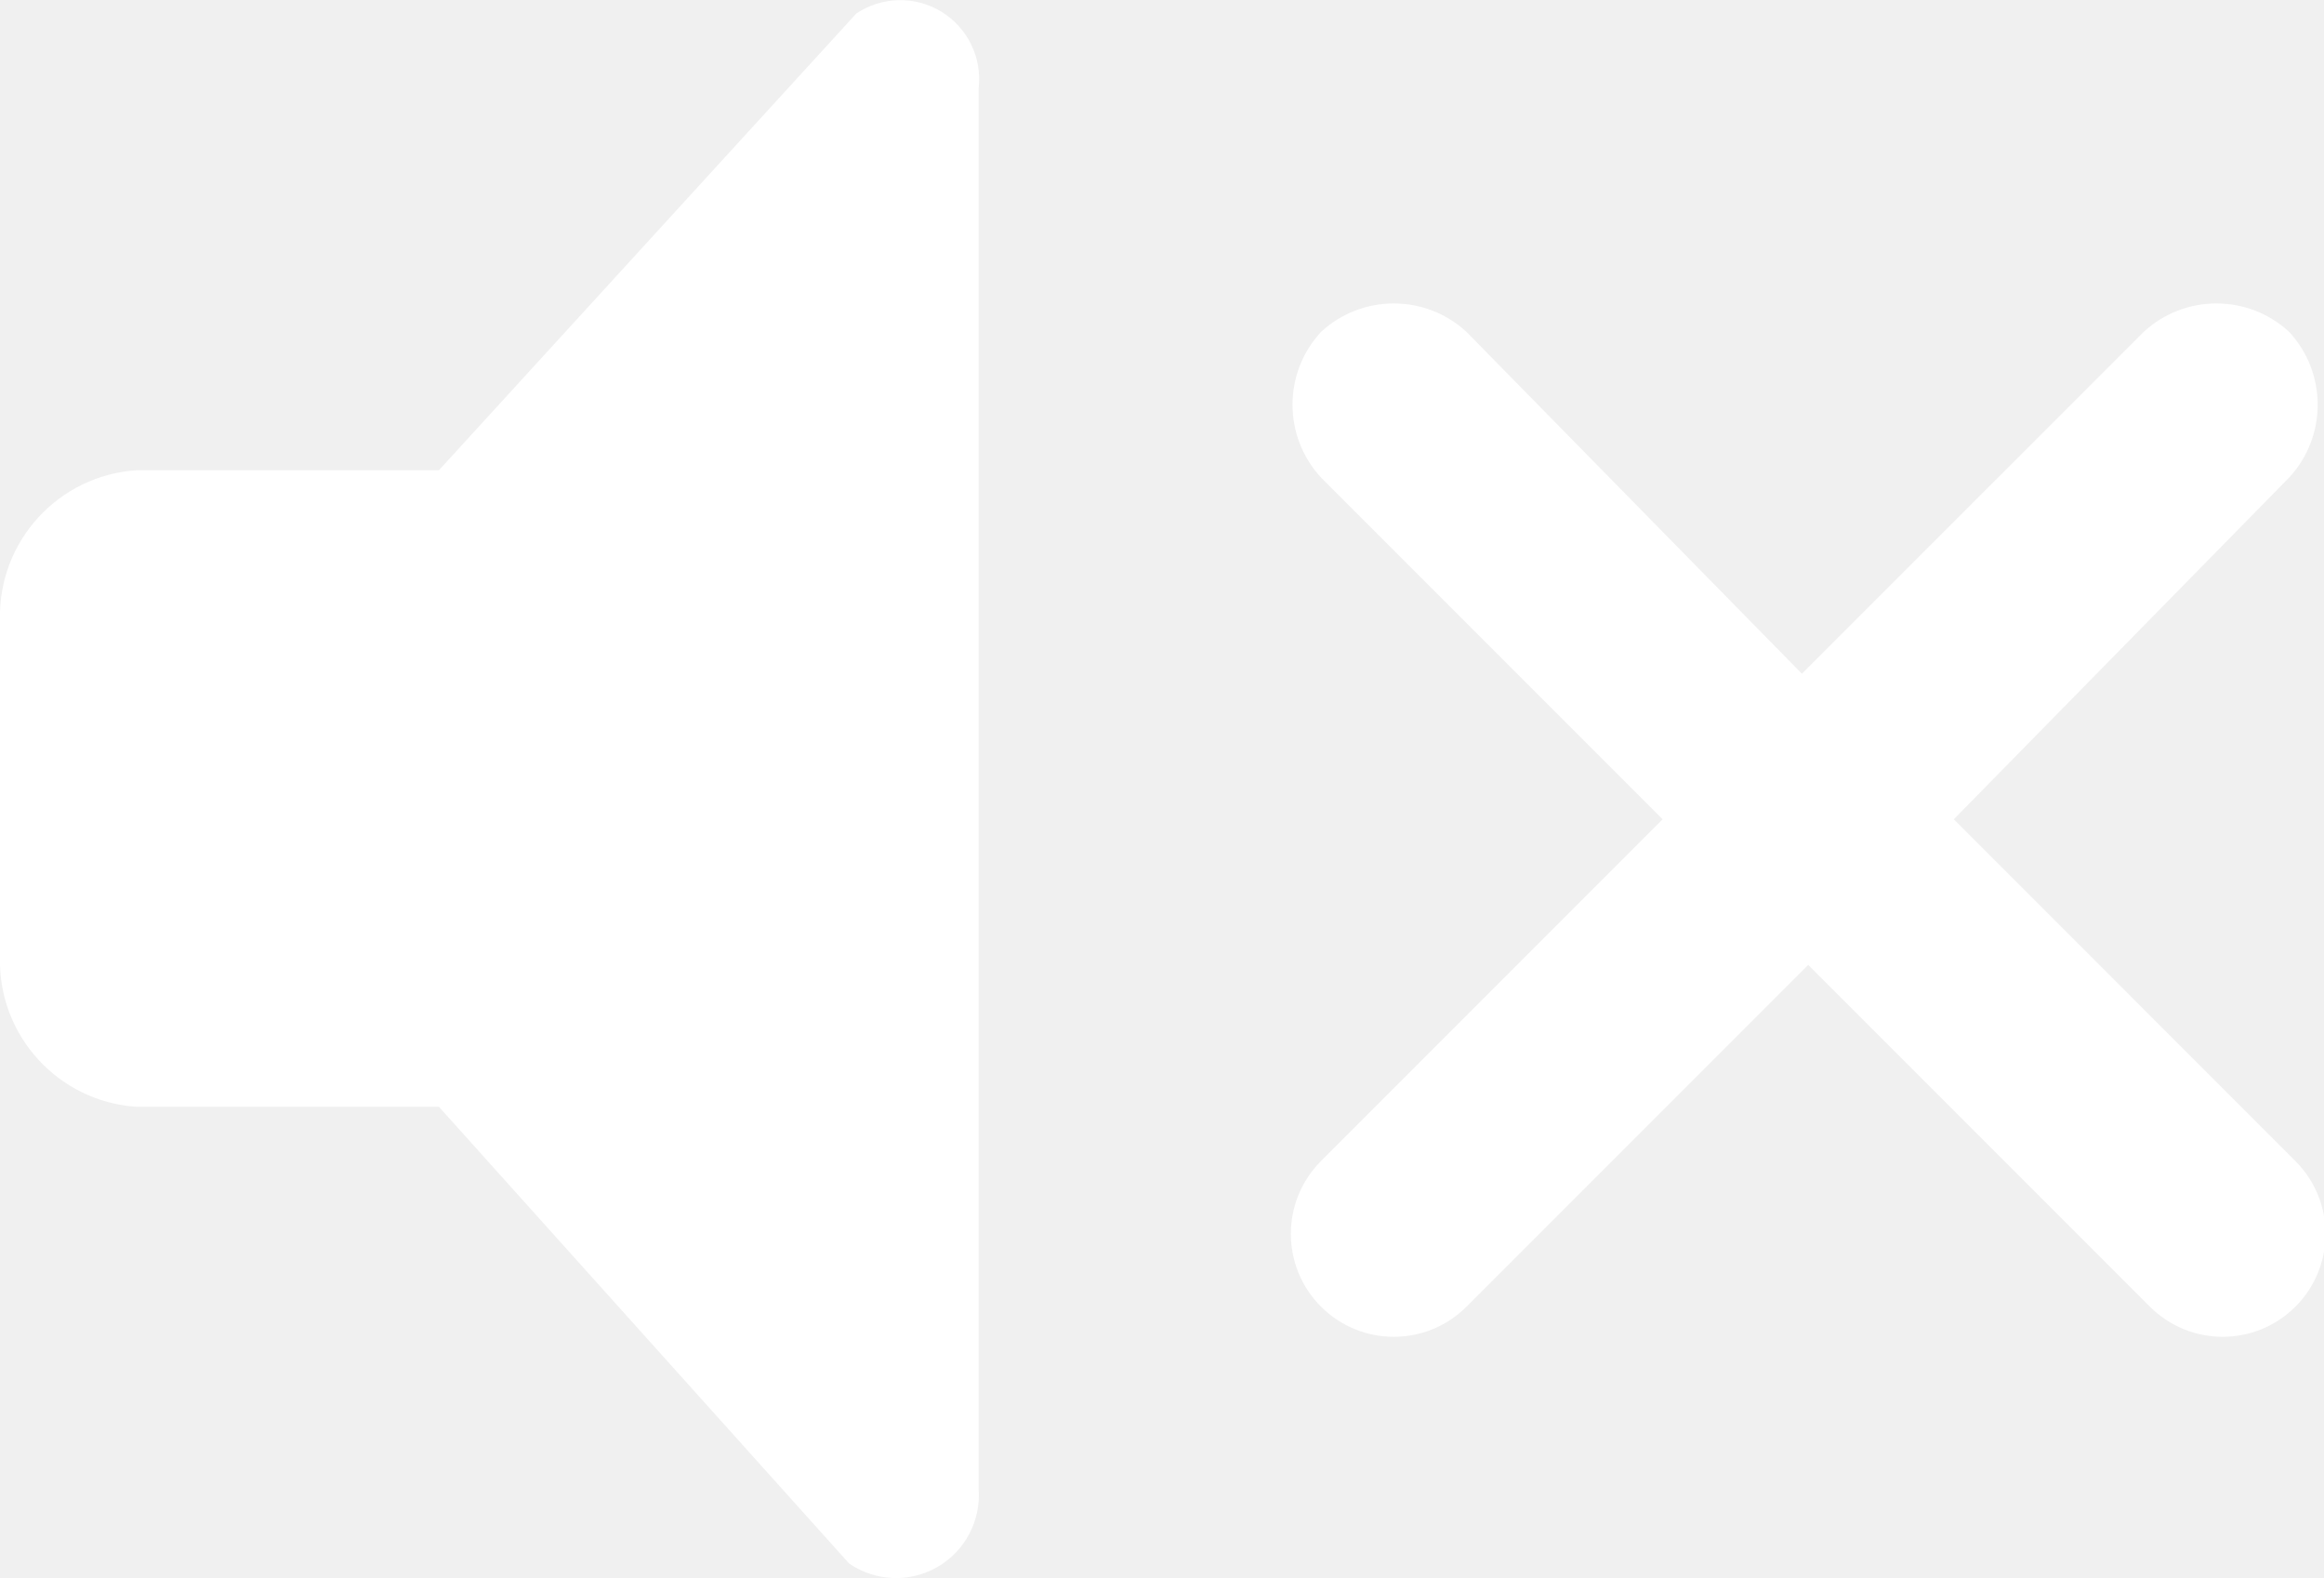
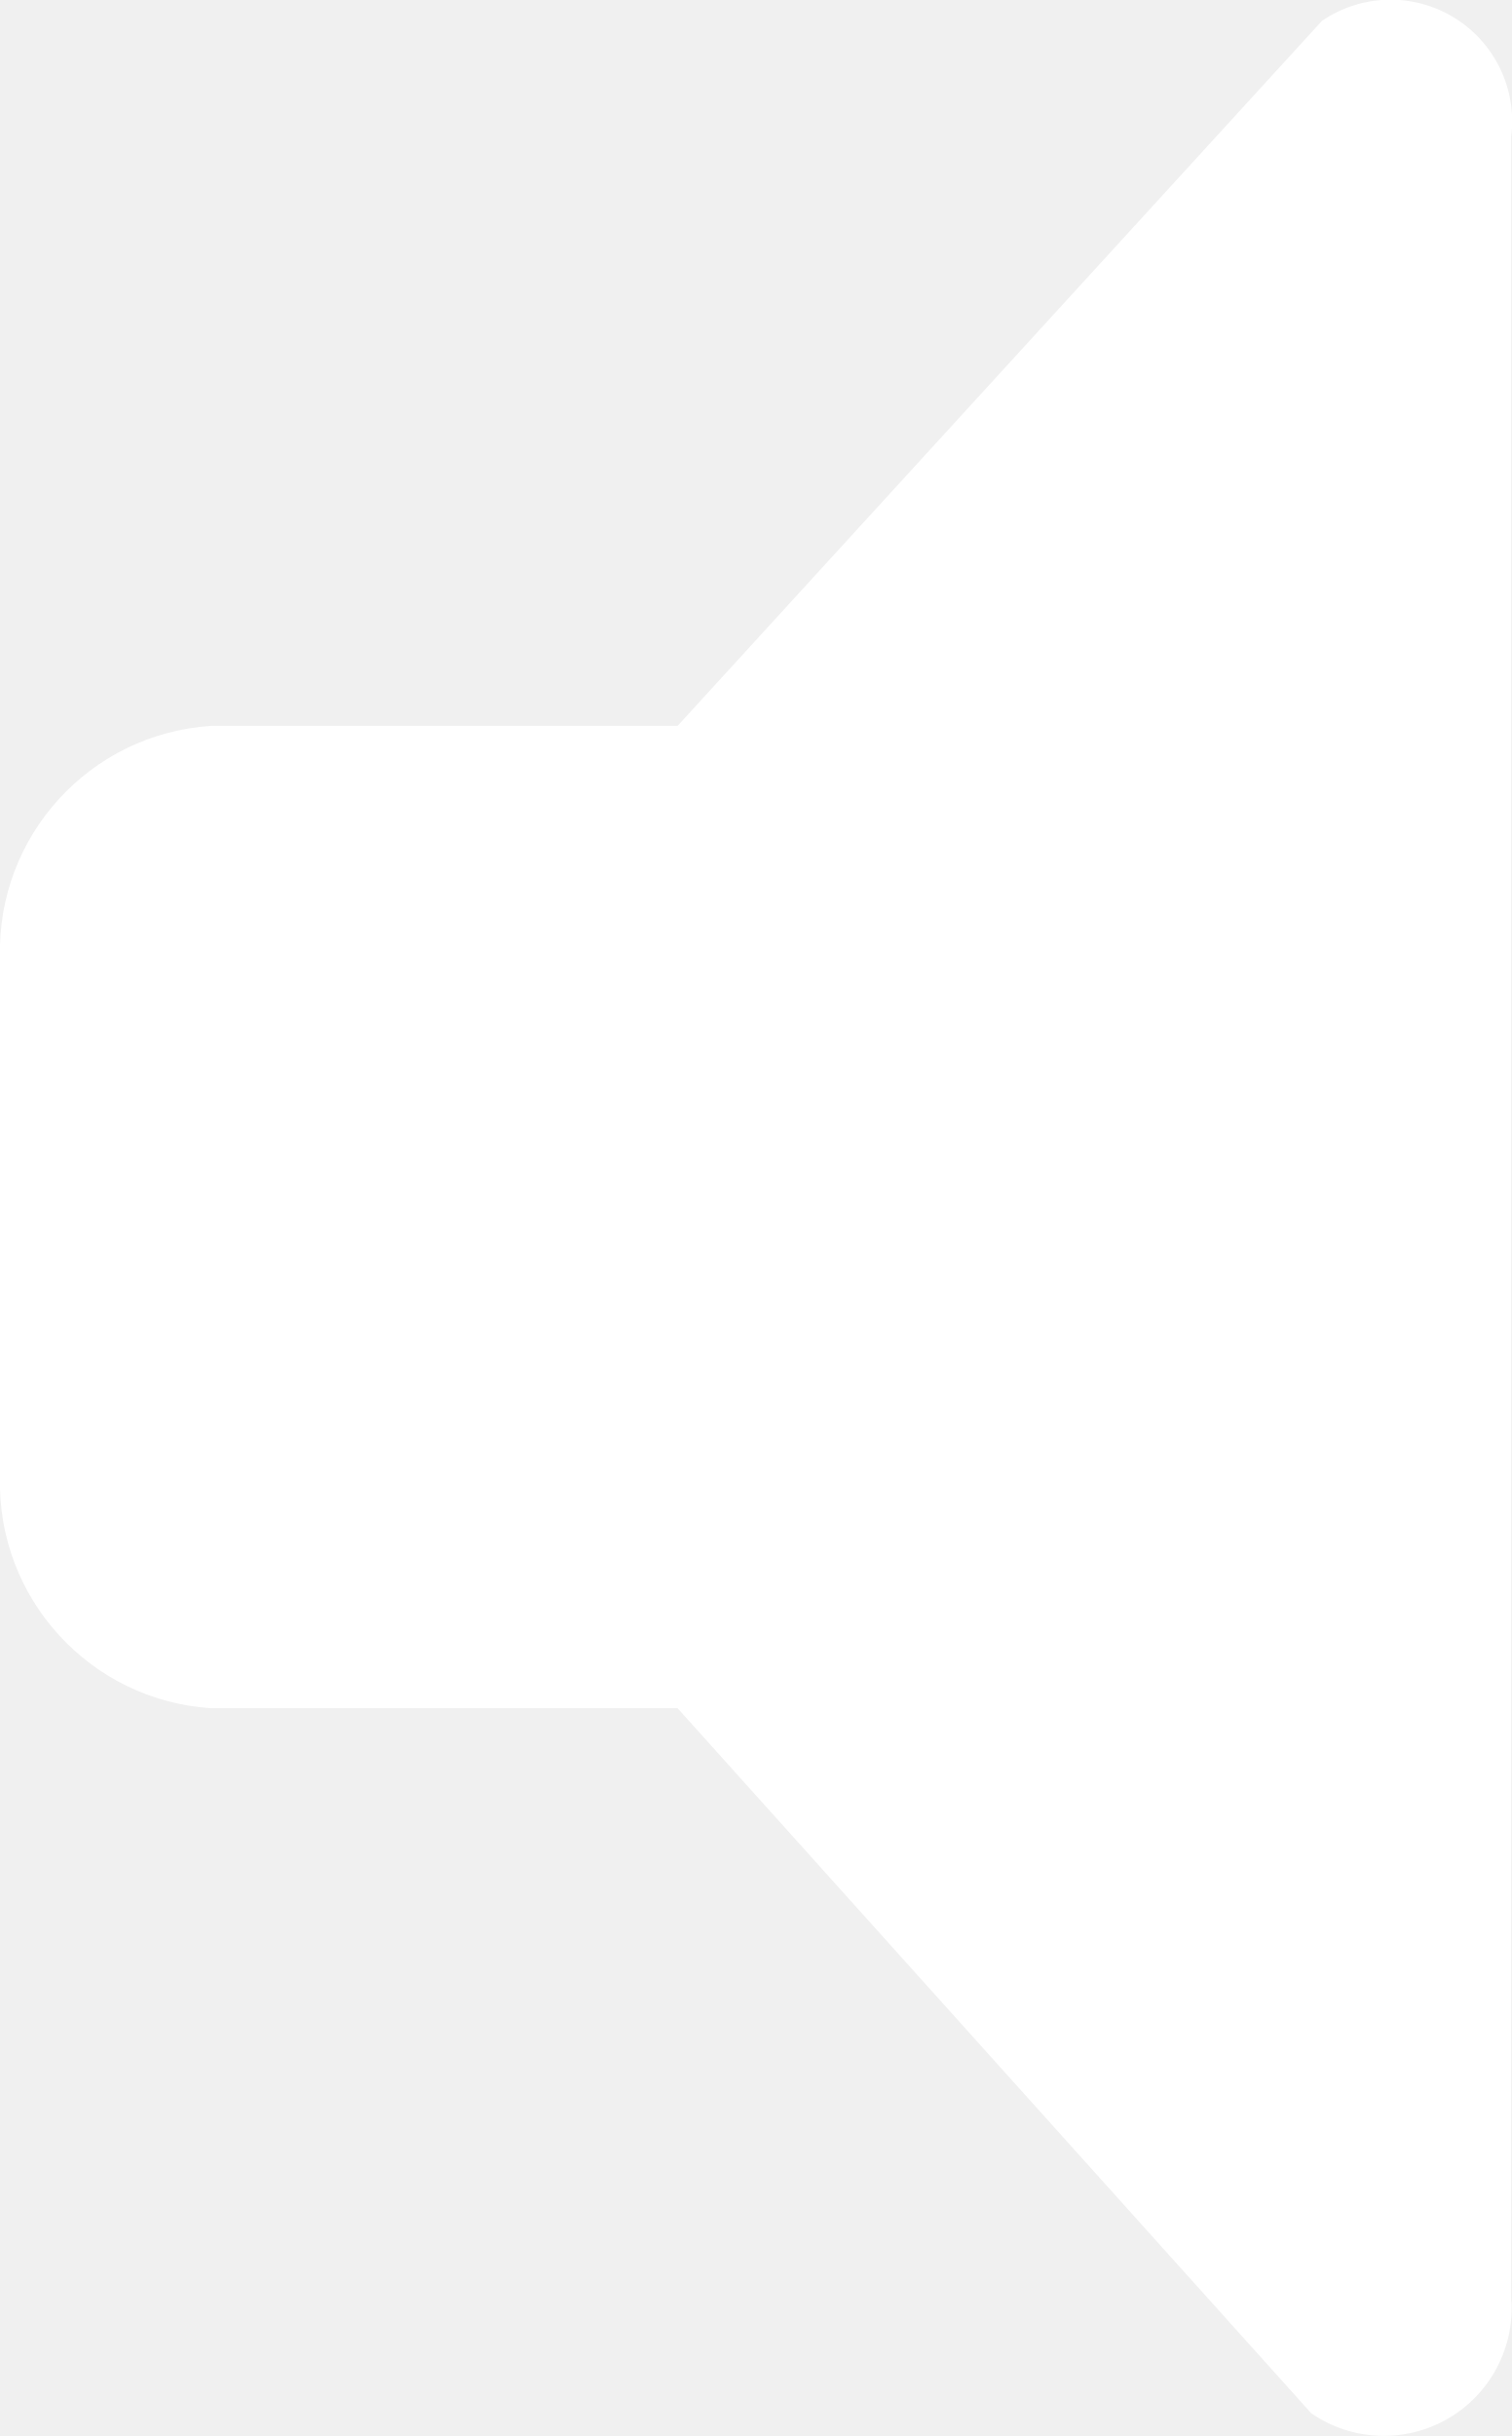
- <svg xmlns="http://www.w3.org/2000/svg" viewBox="4832.389 4941.9 29.464 20">
+ <svg xmlns="http://www.w3.org/2000/svg" viewBox="4772.682 -3171.273 9.568 15.417">
  <defs>
    <style>.a{fill:#fff;}</style>
  </defs>
-   <g transform="translate(3325.692 3919.9)">
-     <g transform="translate(1506.697 1022)">
-       <path class="a" d="M10.856.191,5.565,5.979H1.733A1.854,1.854,0,0,0,0,7.877v4.27a1.854,1.854,0,0,0,1.733,1.9H5.565l5.2,5.788a1.05,1.05,0,0,0,1.642-.949V1.14A1,1,0,0,0,10.856.191Z" transform="translate(0 -0.019)" />
-     </g>
-     <g transform="translate(1523.084 1025.846)">
-       <path class="a" d="M29.634,9.488l4.252-4.332a1.359,1.359,0,0,0,0-1.845,1.359,1.359,0,0,0-1.845,0L27.708,7.643,23.456,3.311a1.359,1.359,0,0,0-1.845,0,1.359,1.359,0,0,0,0,1.845l4.332,4.332-4.332,4.332a1.3,1.3,0,0,0,1.845,1.845l4.332-4.332,4.332,4.332a1.3,1.3,0,0,0,1.845-1.845Z" transform="translate(-21.25 -2.95)" />
-     </g>
+   <g transform="translate(4772.682 -3171.273)">
+     <path class="a" d="M8.368.151,4.289,4.613H1.336A1.429,1.429,0,0,0,0,6.076V9.367A1.429,1.429,0,0,0,1.336,10.83H4.289L8.3,15.292a.809.809,0,0,0,1.266-.731V.883A.77.77,0,0,0,8.368.151Z" transform="translate(0 -0.019)" />
  </g>
</svg>
